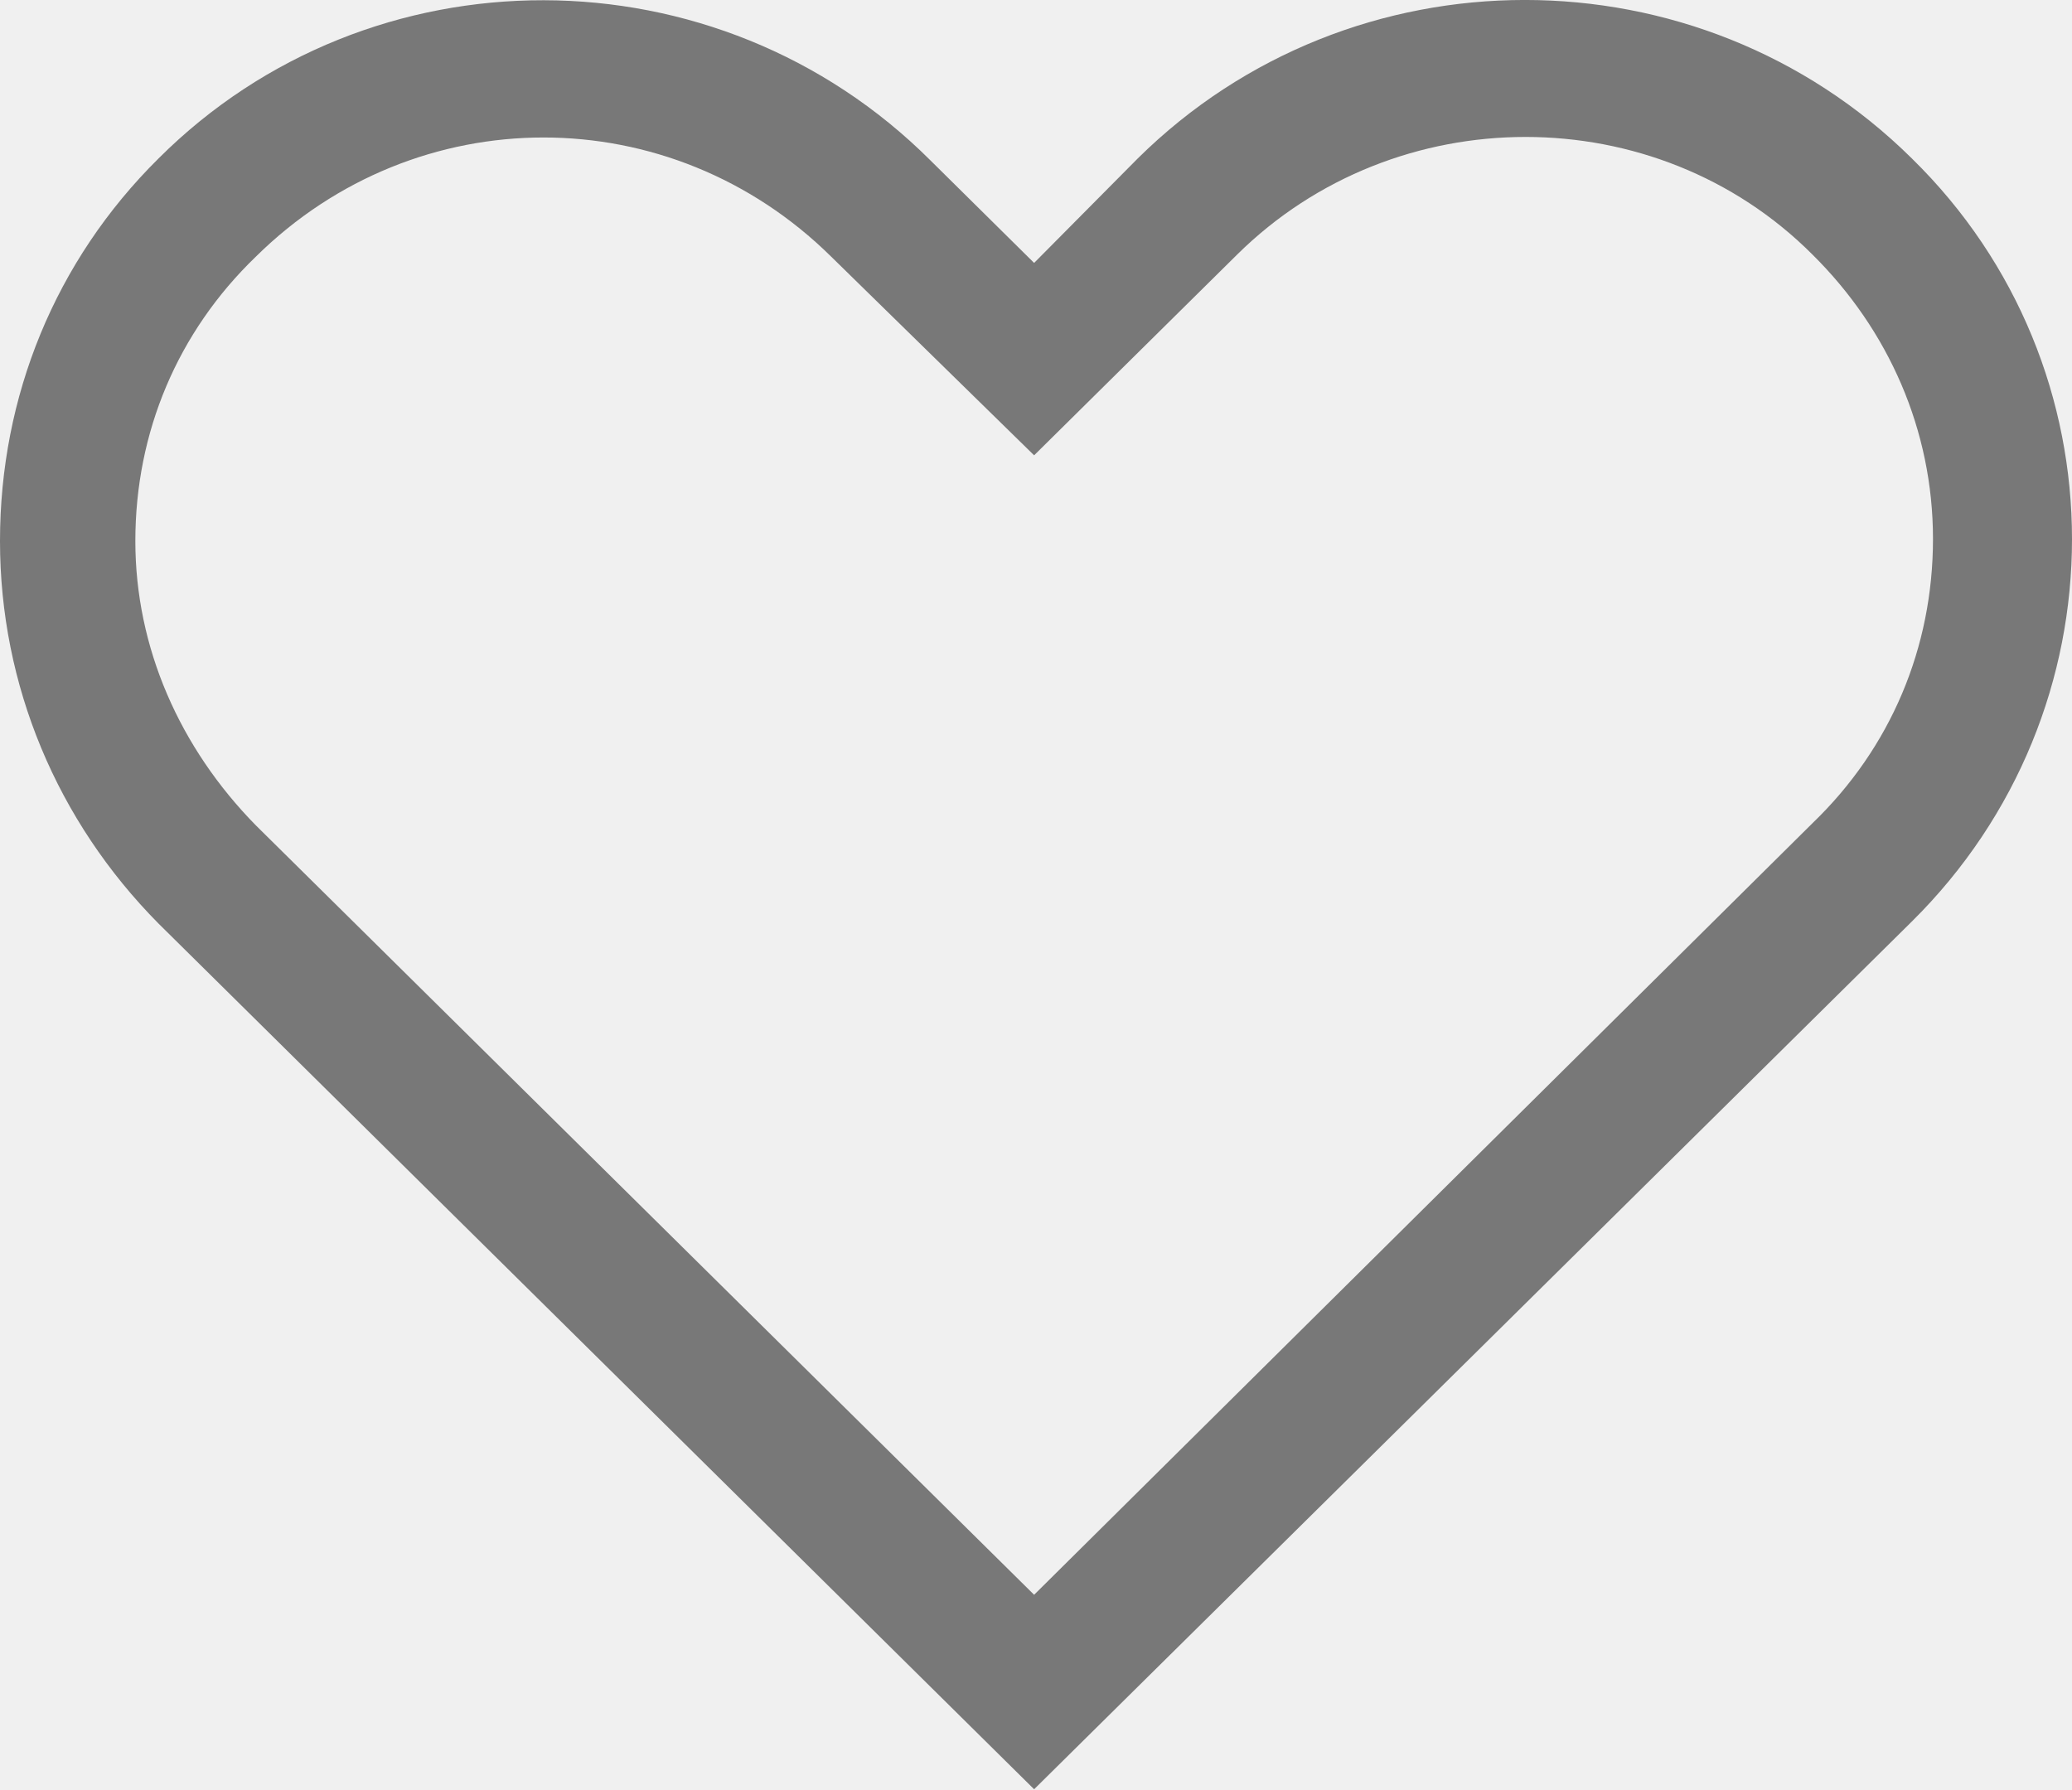
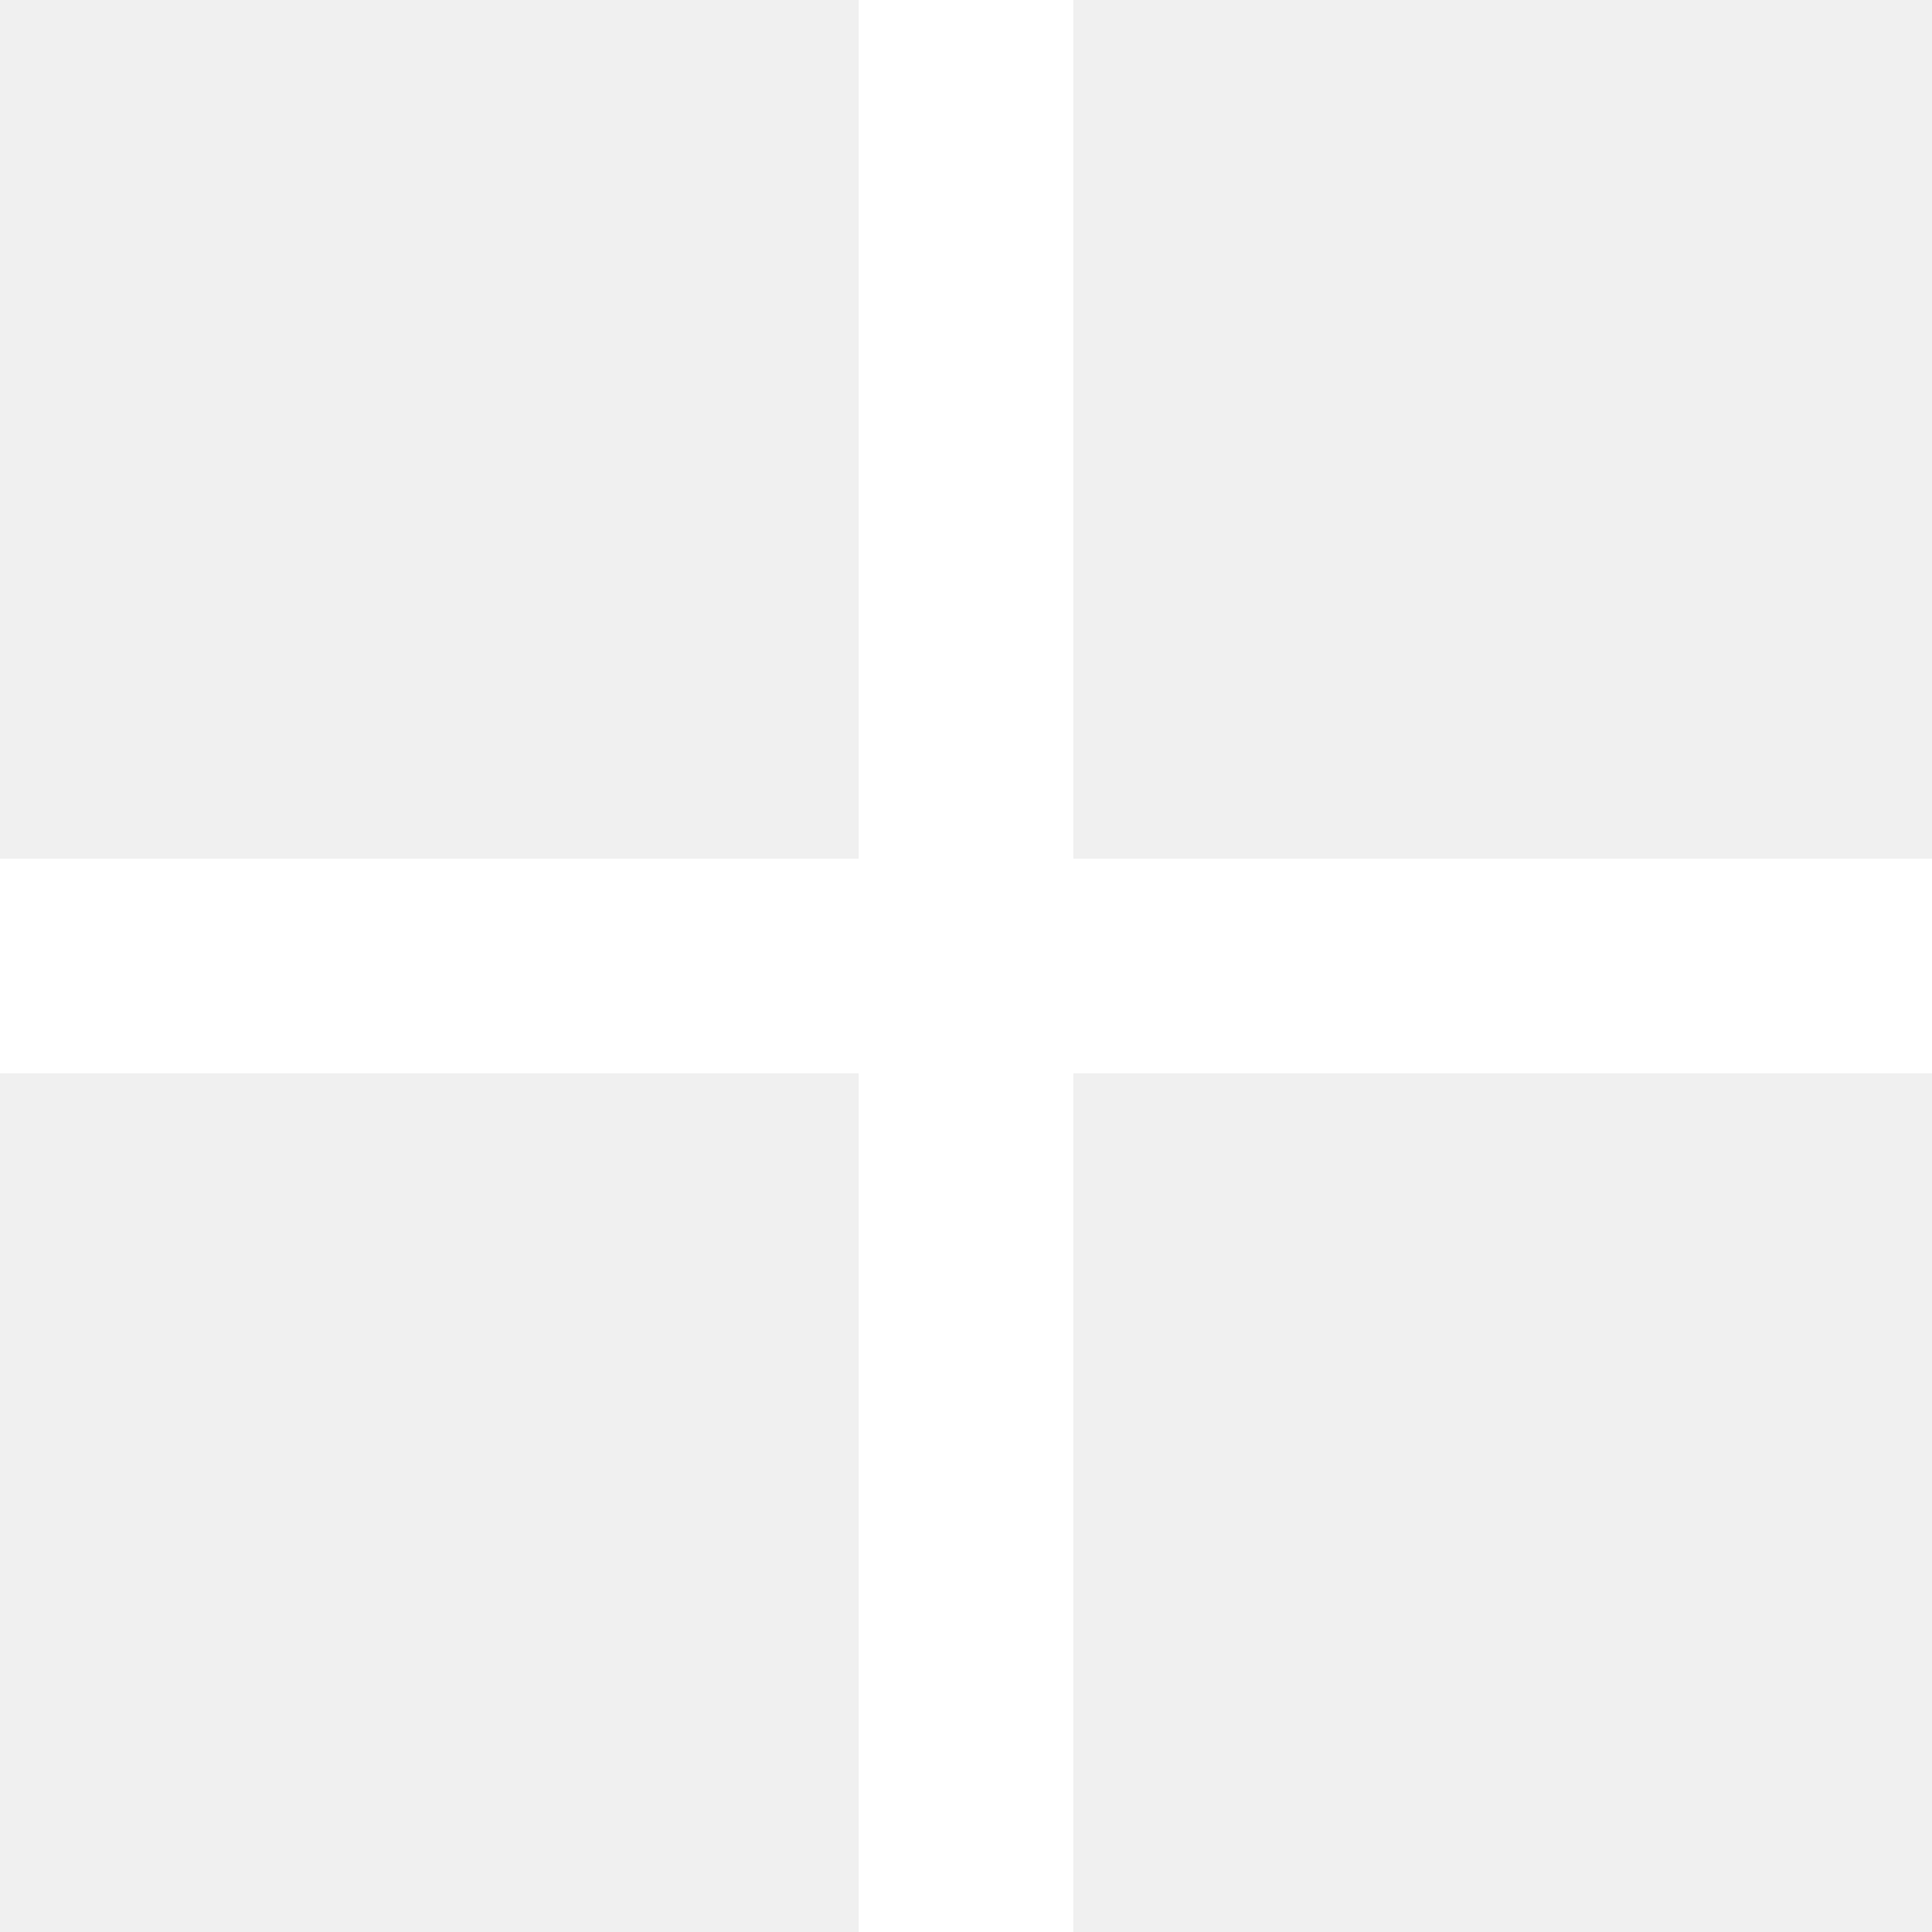
- <svg xmlns="http://www.w3.org/2000/svg" width="22" height="19" viewBox="0 0 22 19" fill="none">
-   <path opacity="0.5" d="M20.299 9.786C22.567 7.543 22.567 3.902 20.299 1.682C18.031 -0.561 14.349 -0.561 12.081 1.682L10.98 2.792L9.88 1.704C7.612 -0.561 3.93 -0.561 1.684 1.682C0.584 2.77 0 4.213 0 5.745C0 7.277 0.606 8.72 1.684 9.808L10.98 19L20.299 9.786ZM1.437 5.745C1.437 4.59 1.886 3.525 2.717 2.725C3.57 1.882 4.671 1.46 5.771 1.46C6.871 1.46 7.971 1.882 8.825 2.725L10.98 4.835L13.136 2.703C14.82 1.038 17.582 1.038 19.244 2.703C20.052 3.502 20.524 4.568 20.524 5.723C20.524 6.877 20.075 7.943 19.244 8.742L10.98 16.935L2.717 8.765C1.909 7.943 1.437 6.877 1.437 5.745Z" fill="black" />
+ <svg xmlns="http://www.w3.org/2000/svg" width="22" height="22" viewBox="0 0 22 22" fill="none">
+   <path d="M22 9.778H12.222V0H9.778V9.778H0V12.222H9.778V22H12.222V12.222H22V9.778Z" fill="white" />
</svg>
